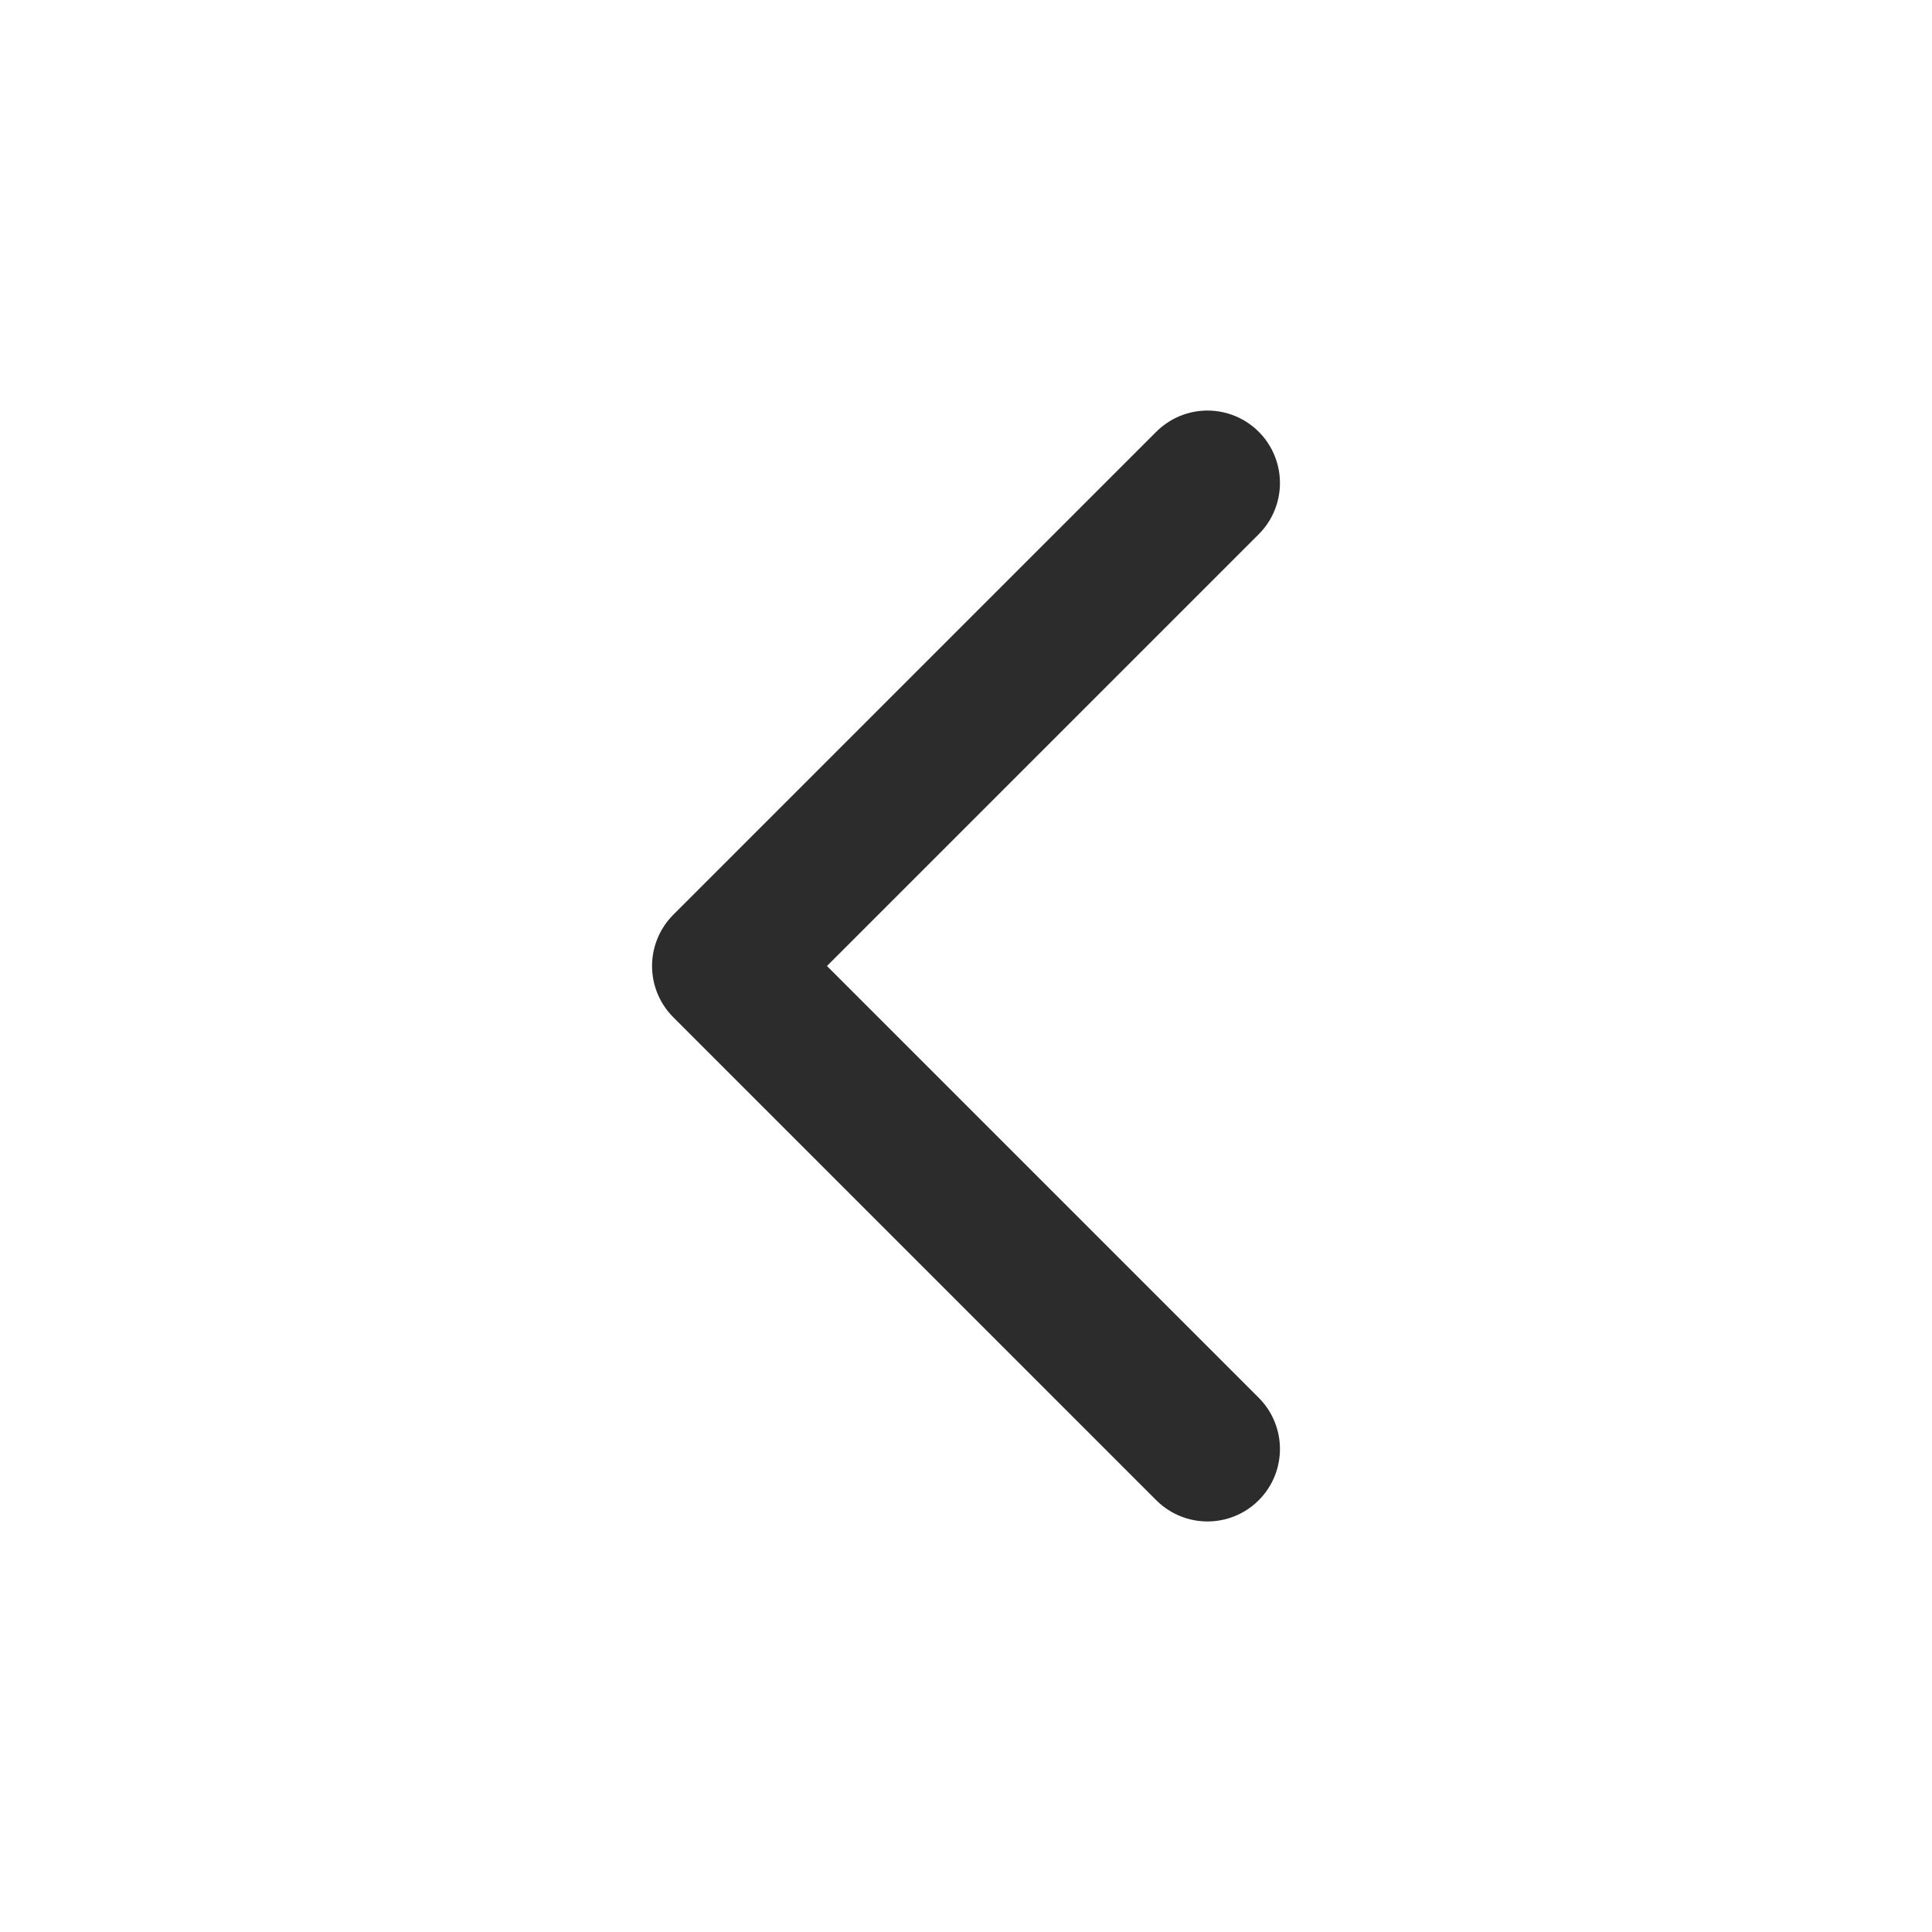
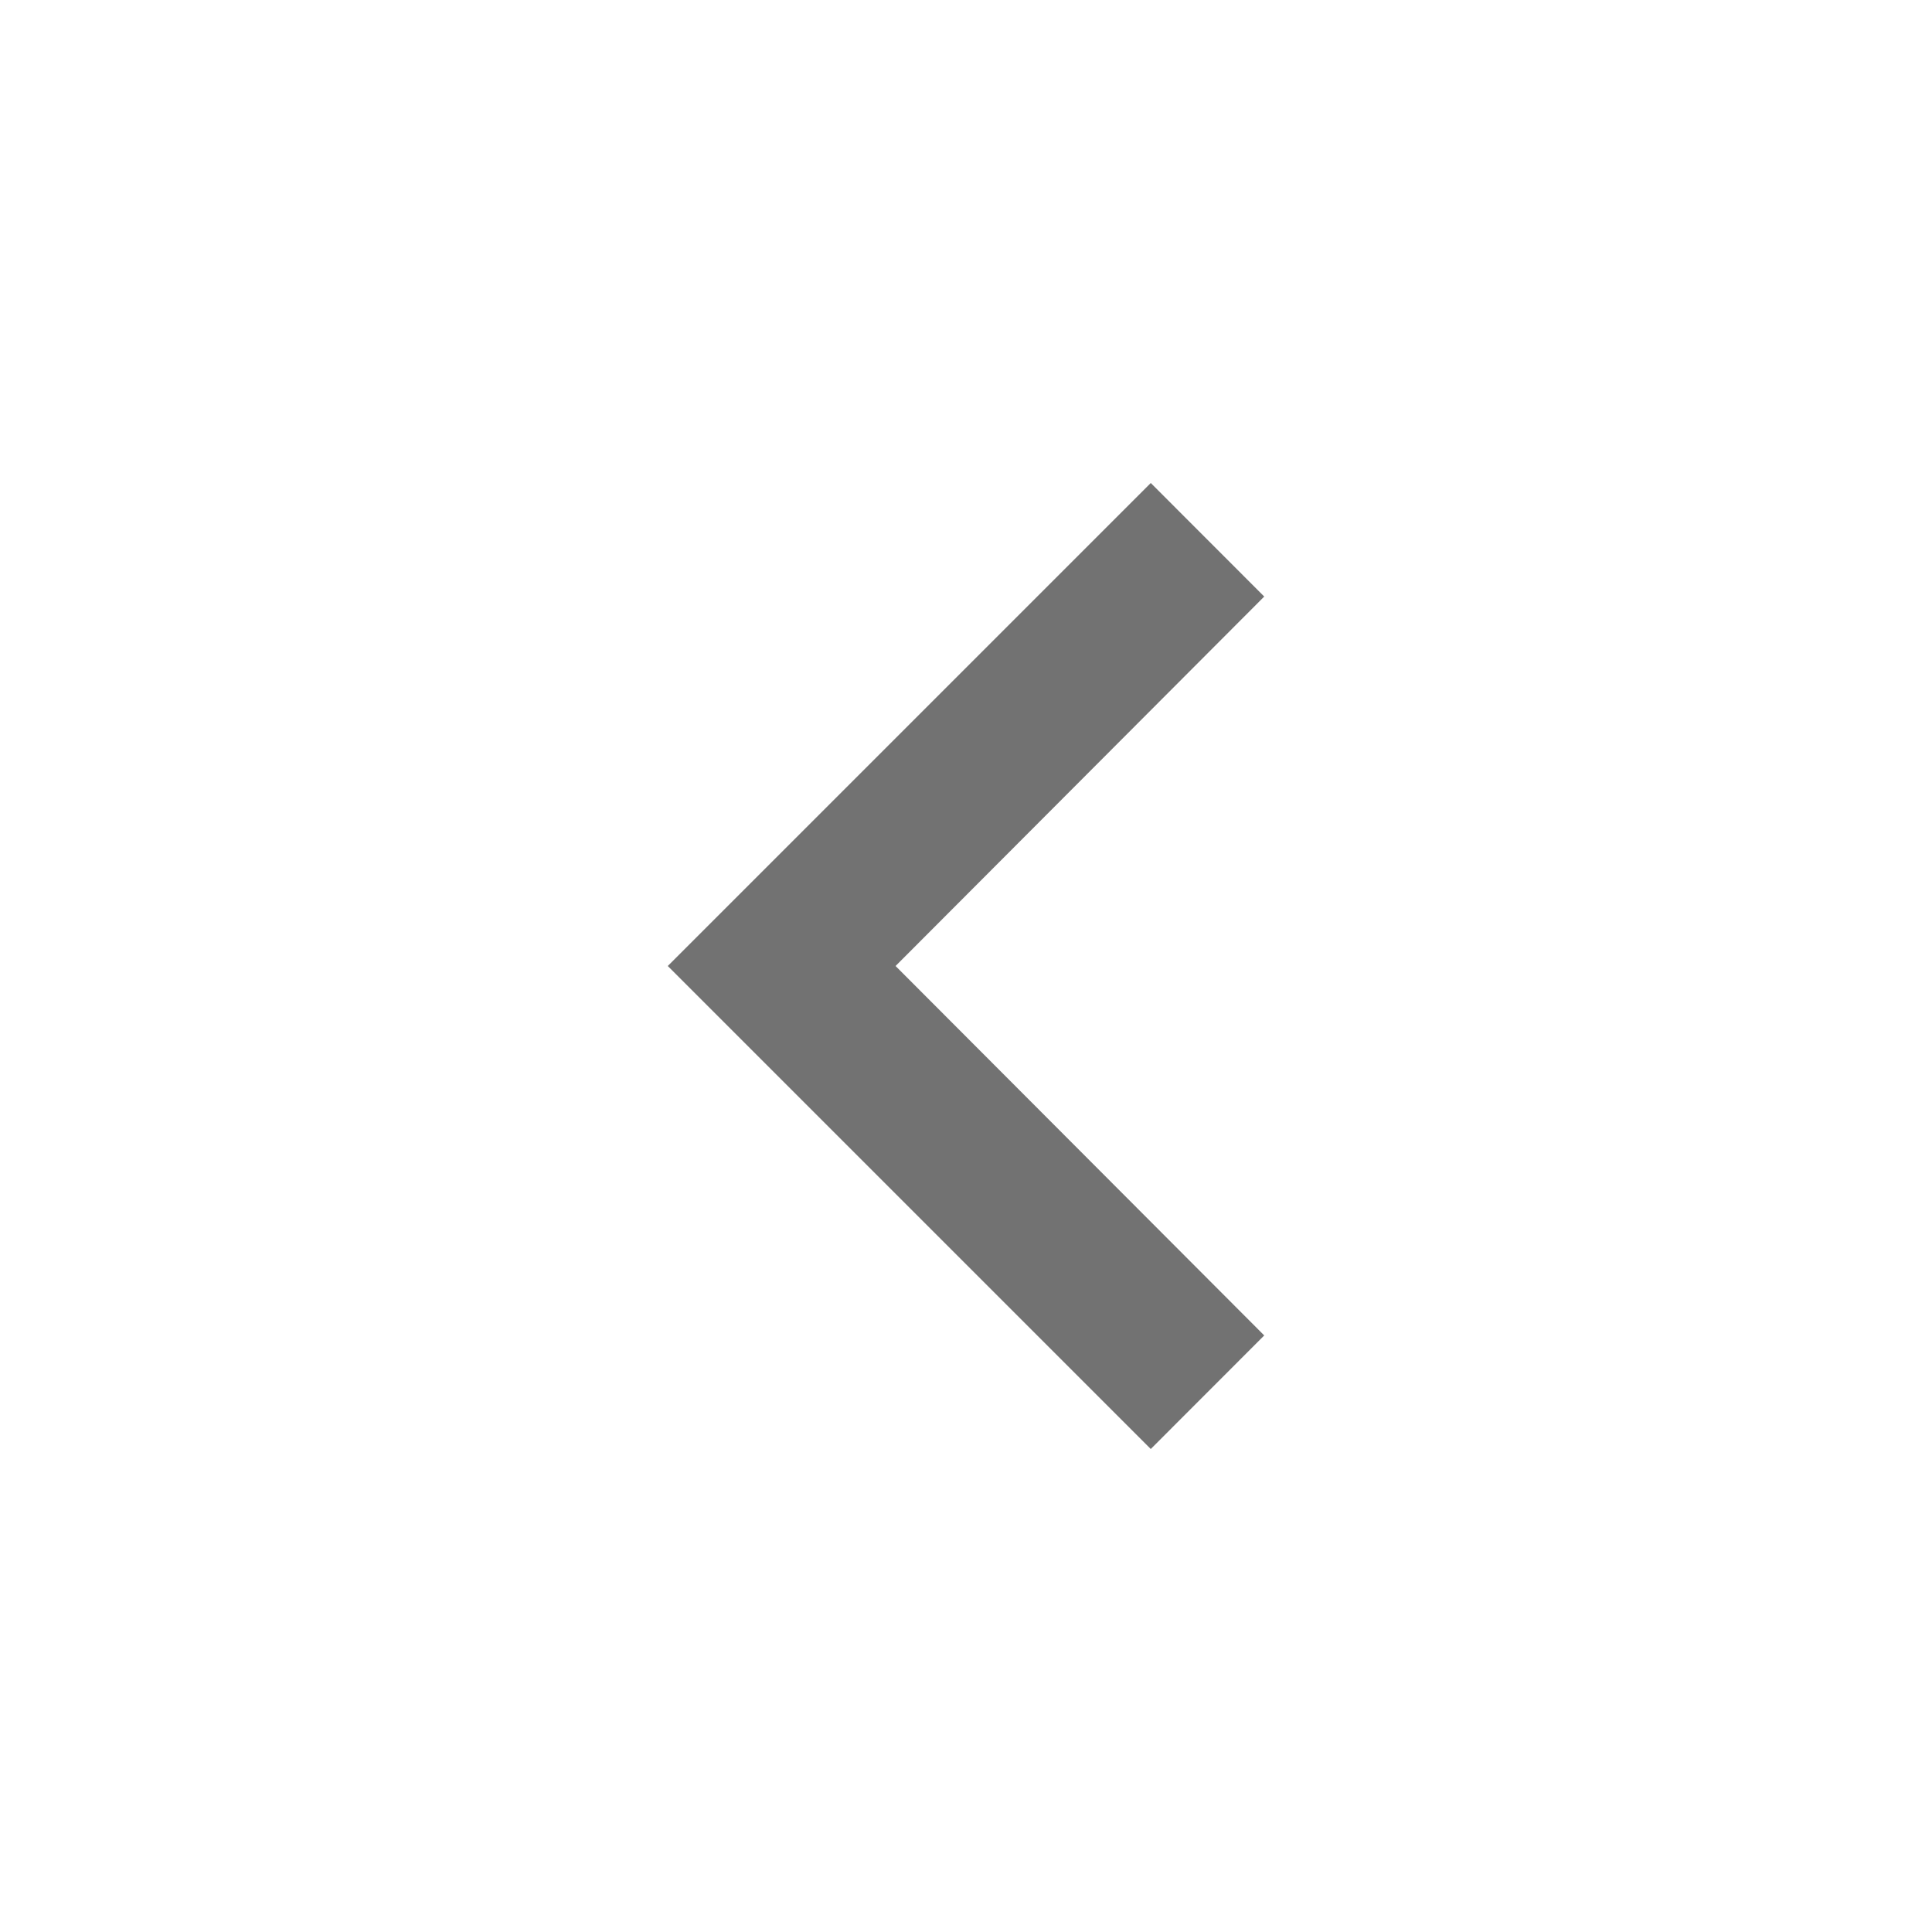
- <svg xmlns="http://www.w3.org/2000/svg" width="20" height="20" viewBox="0 0 20 20" fill="none">
-   <path d="M12.5 5L7.5 10L12.5 15" stroke="#2C2C2C" stroke-width="1.5" stroke-linecap="round" stroke-linejoin="round" />
+ <svg xmlns="http://www.w3.org/2000/svg" width="22" height="22" viewBox="0 0 22 22" fill="none">
+   <path d="M14.396 6.793L13.104 5.5L7.604 11L13.104 16.5L14.396 15.207L10.198 11L14.396 6.793Z" fill="#727272" />
</svg>
